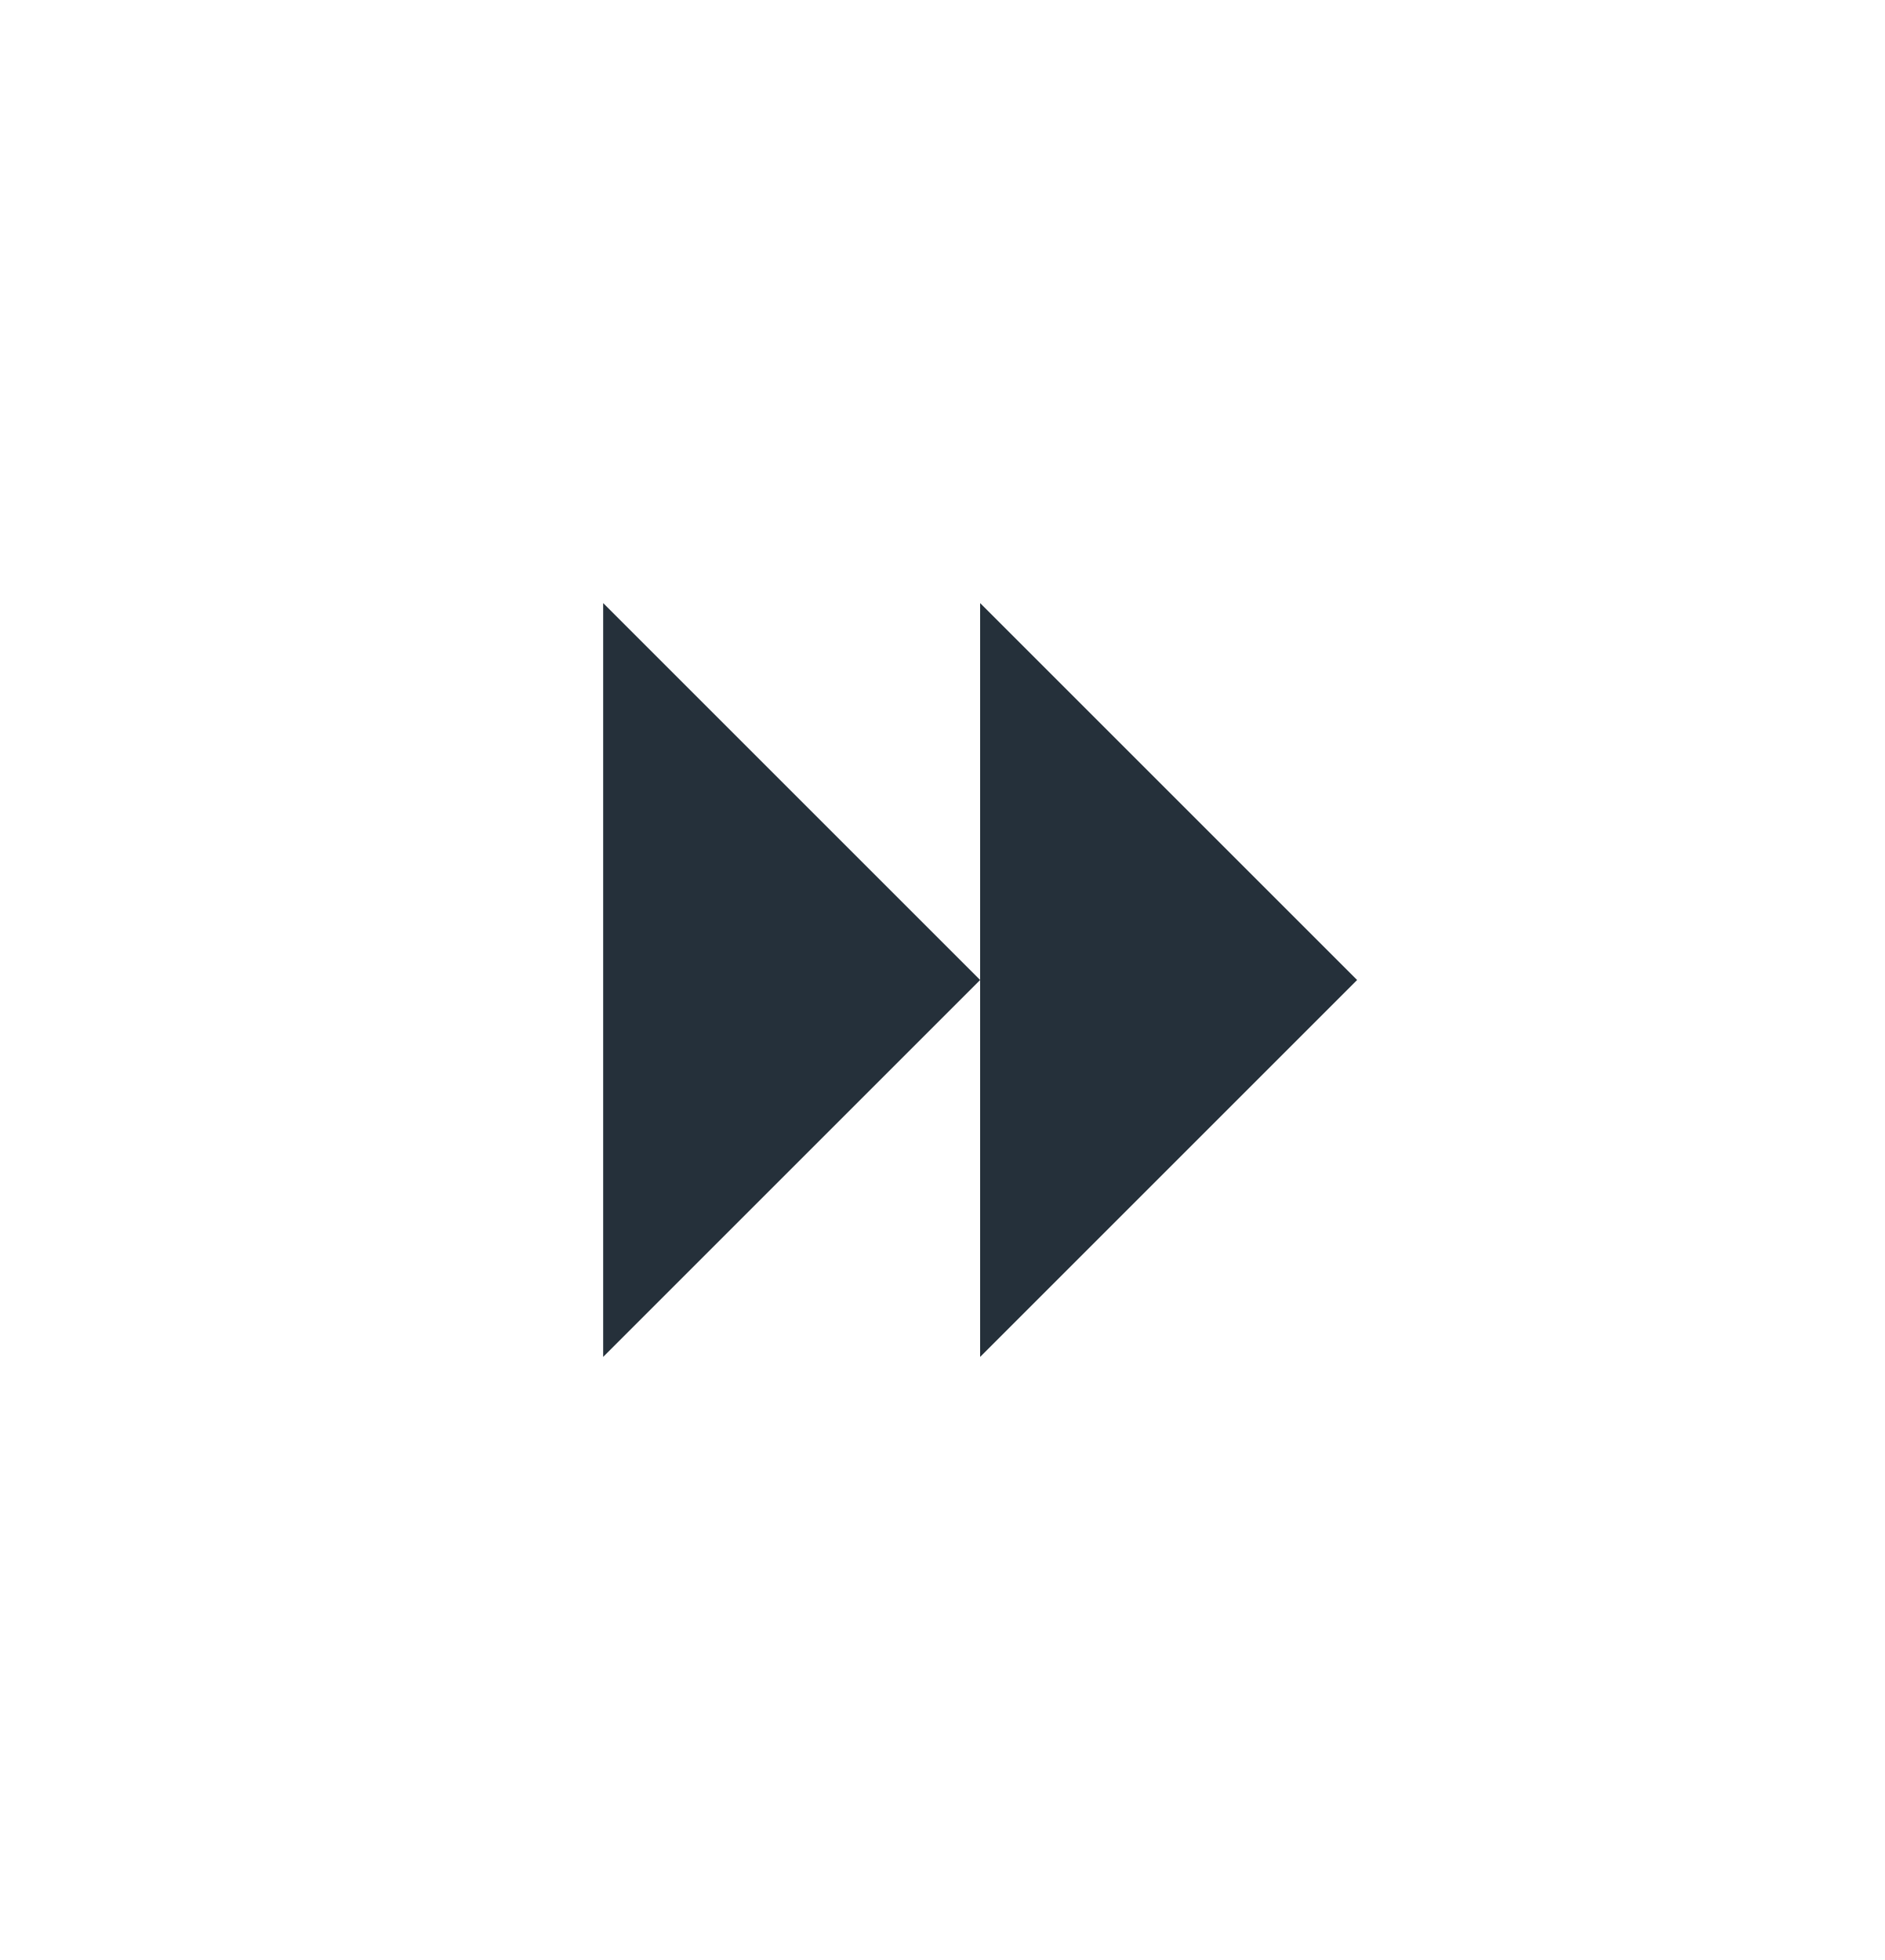
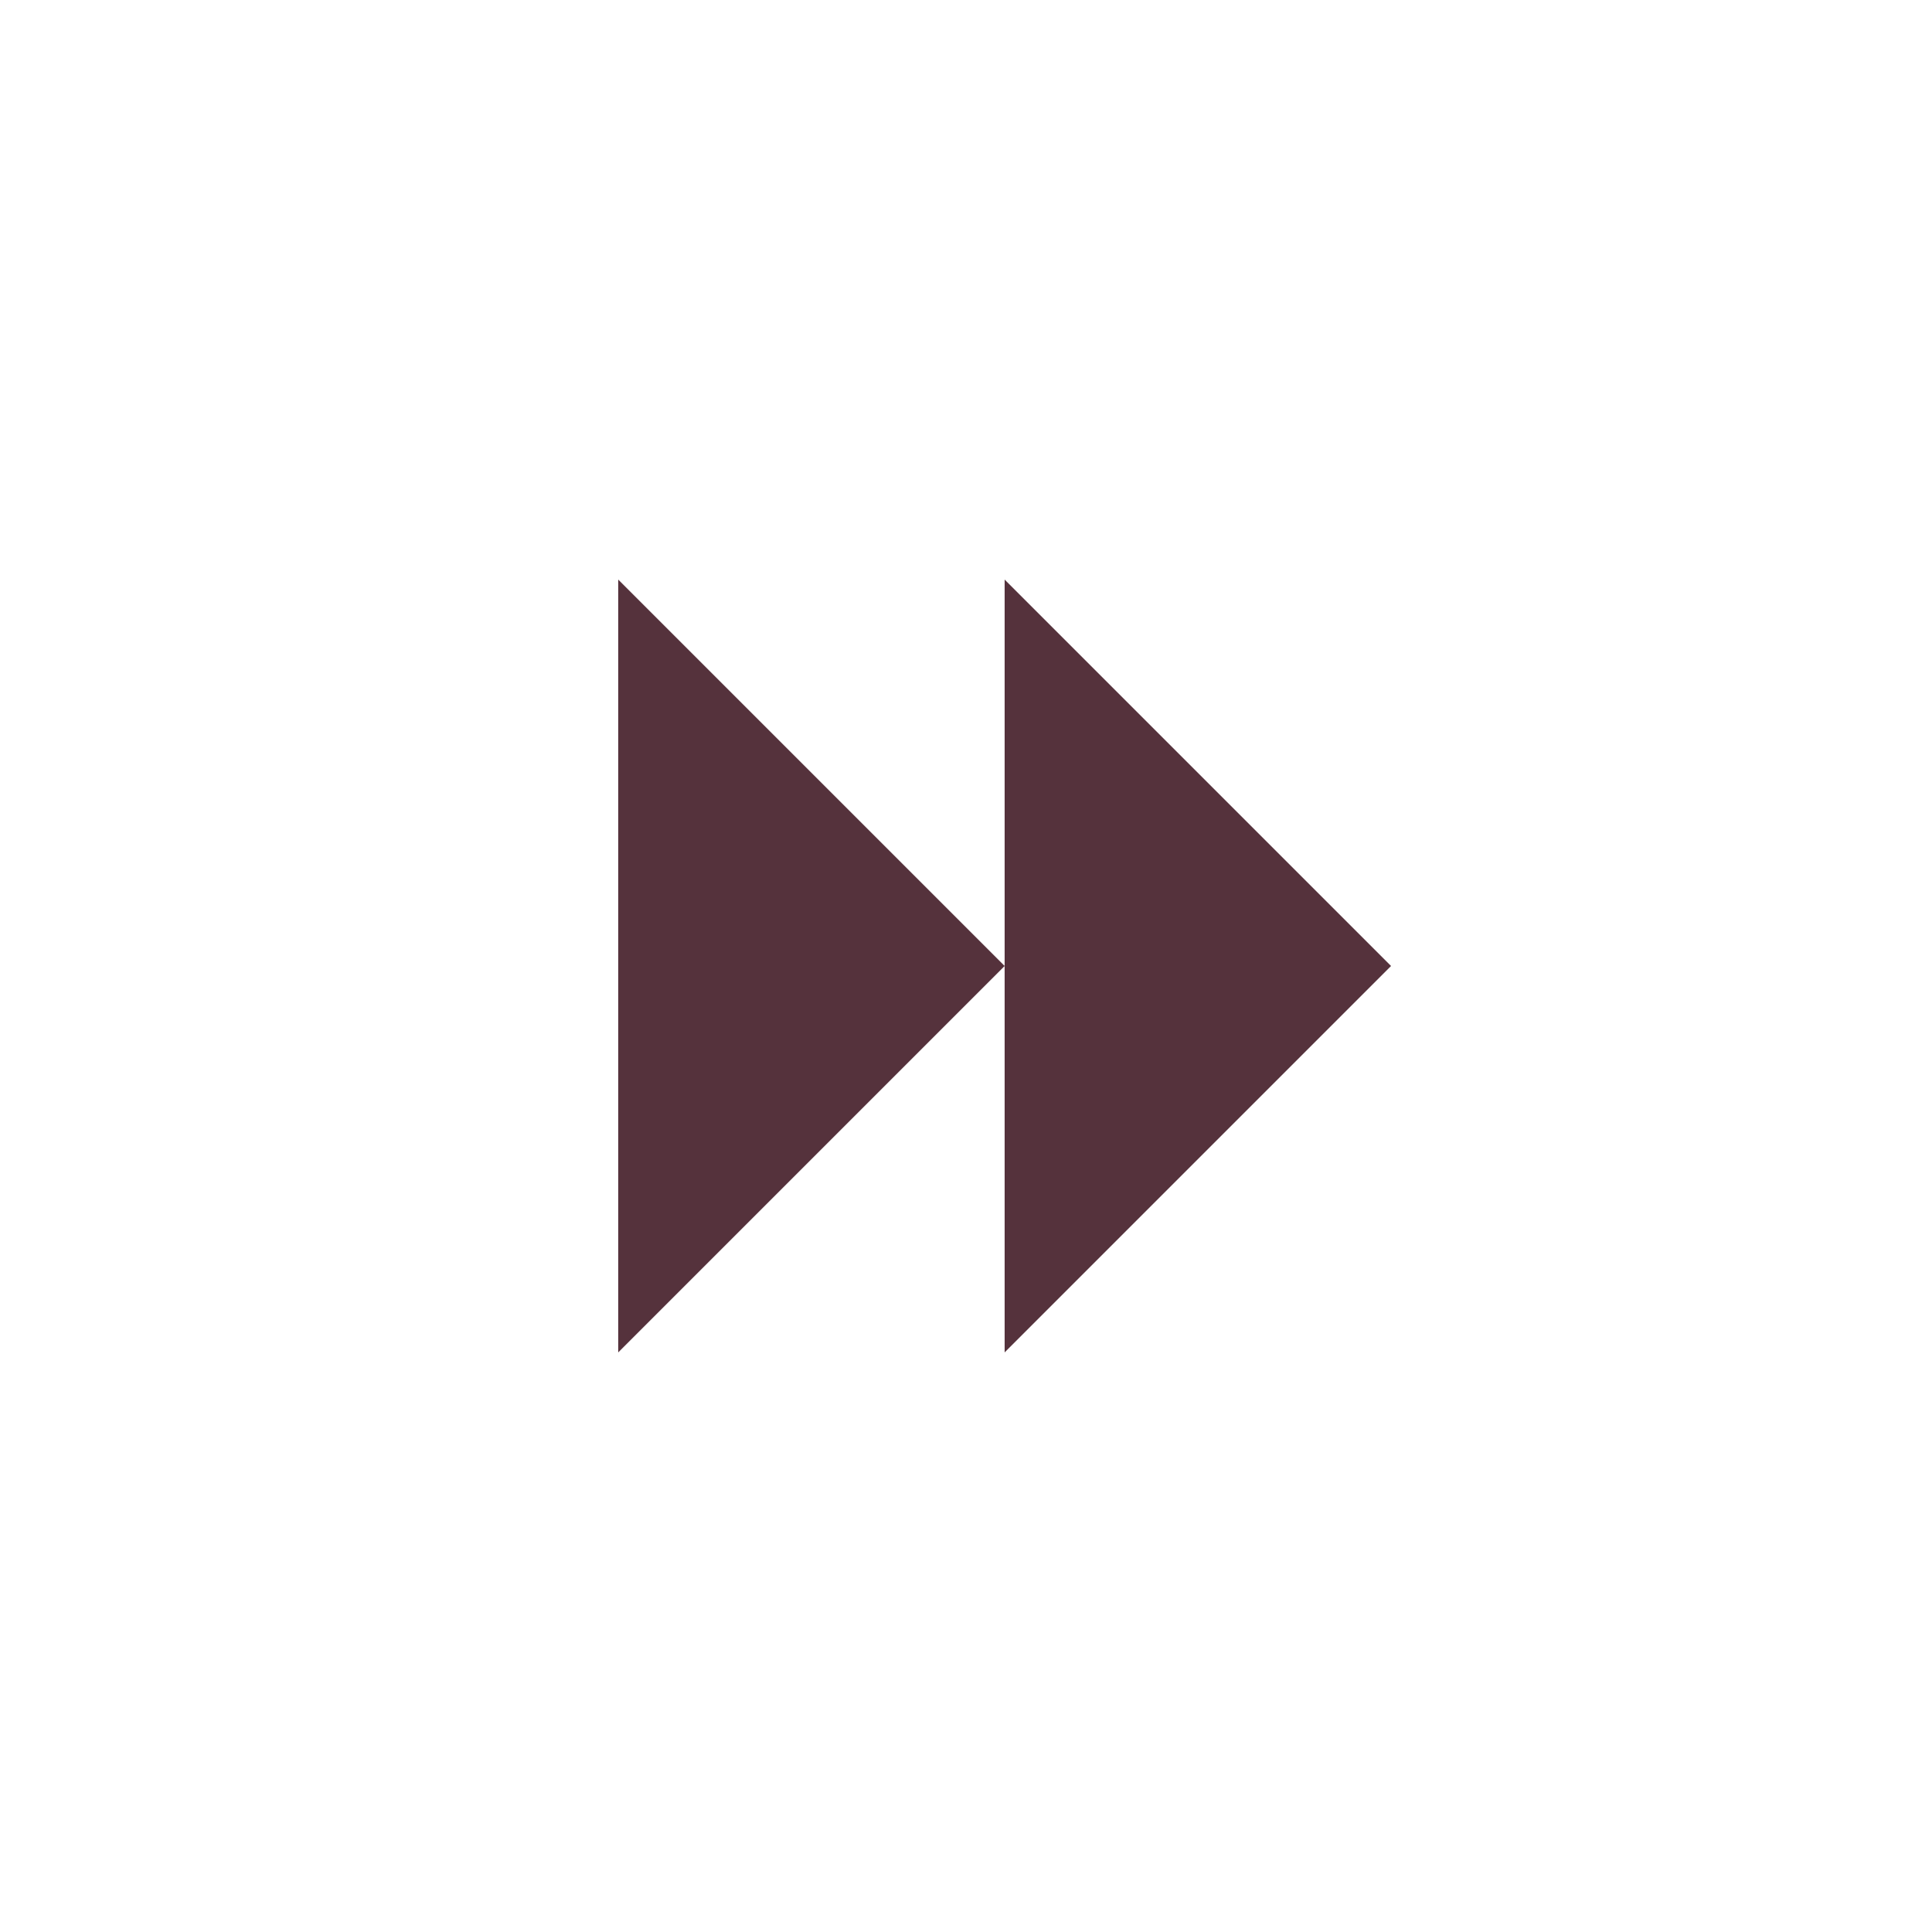
- <svg xmlns="http://www.w3.org/2000/svg" id="画像" width="50" height="52" viewBox="0 0 50 52">
+ <svg xmlns="http://www.w3.org/2000/svg" id="画像" width="50" height="50" viewBox="0 0 50 50">
  <defs>
-     <style>.cls-1{fill:#25303a;}</style>
+     <style>.cls-1{fill:#55323c;}</style>
  </defs>
-   <polygon class="cls-1" points="36 26 26 36 26 16 36 26" />
-   <polygon class="cls-1" points="26 26 16 36 16 16 26 26" />
+   <polygon class="cls-1" points="36 25 26 35 26 15 36 25" />
+   <polygon class="cls-1" points="26 25 16 35 16 15 26 25" />
</svg>
